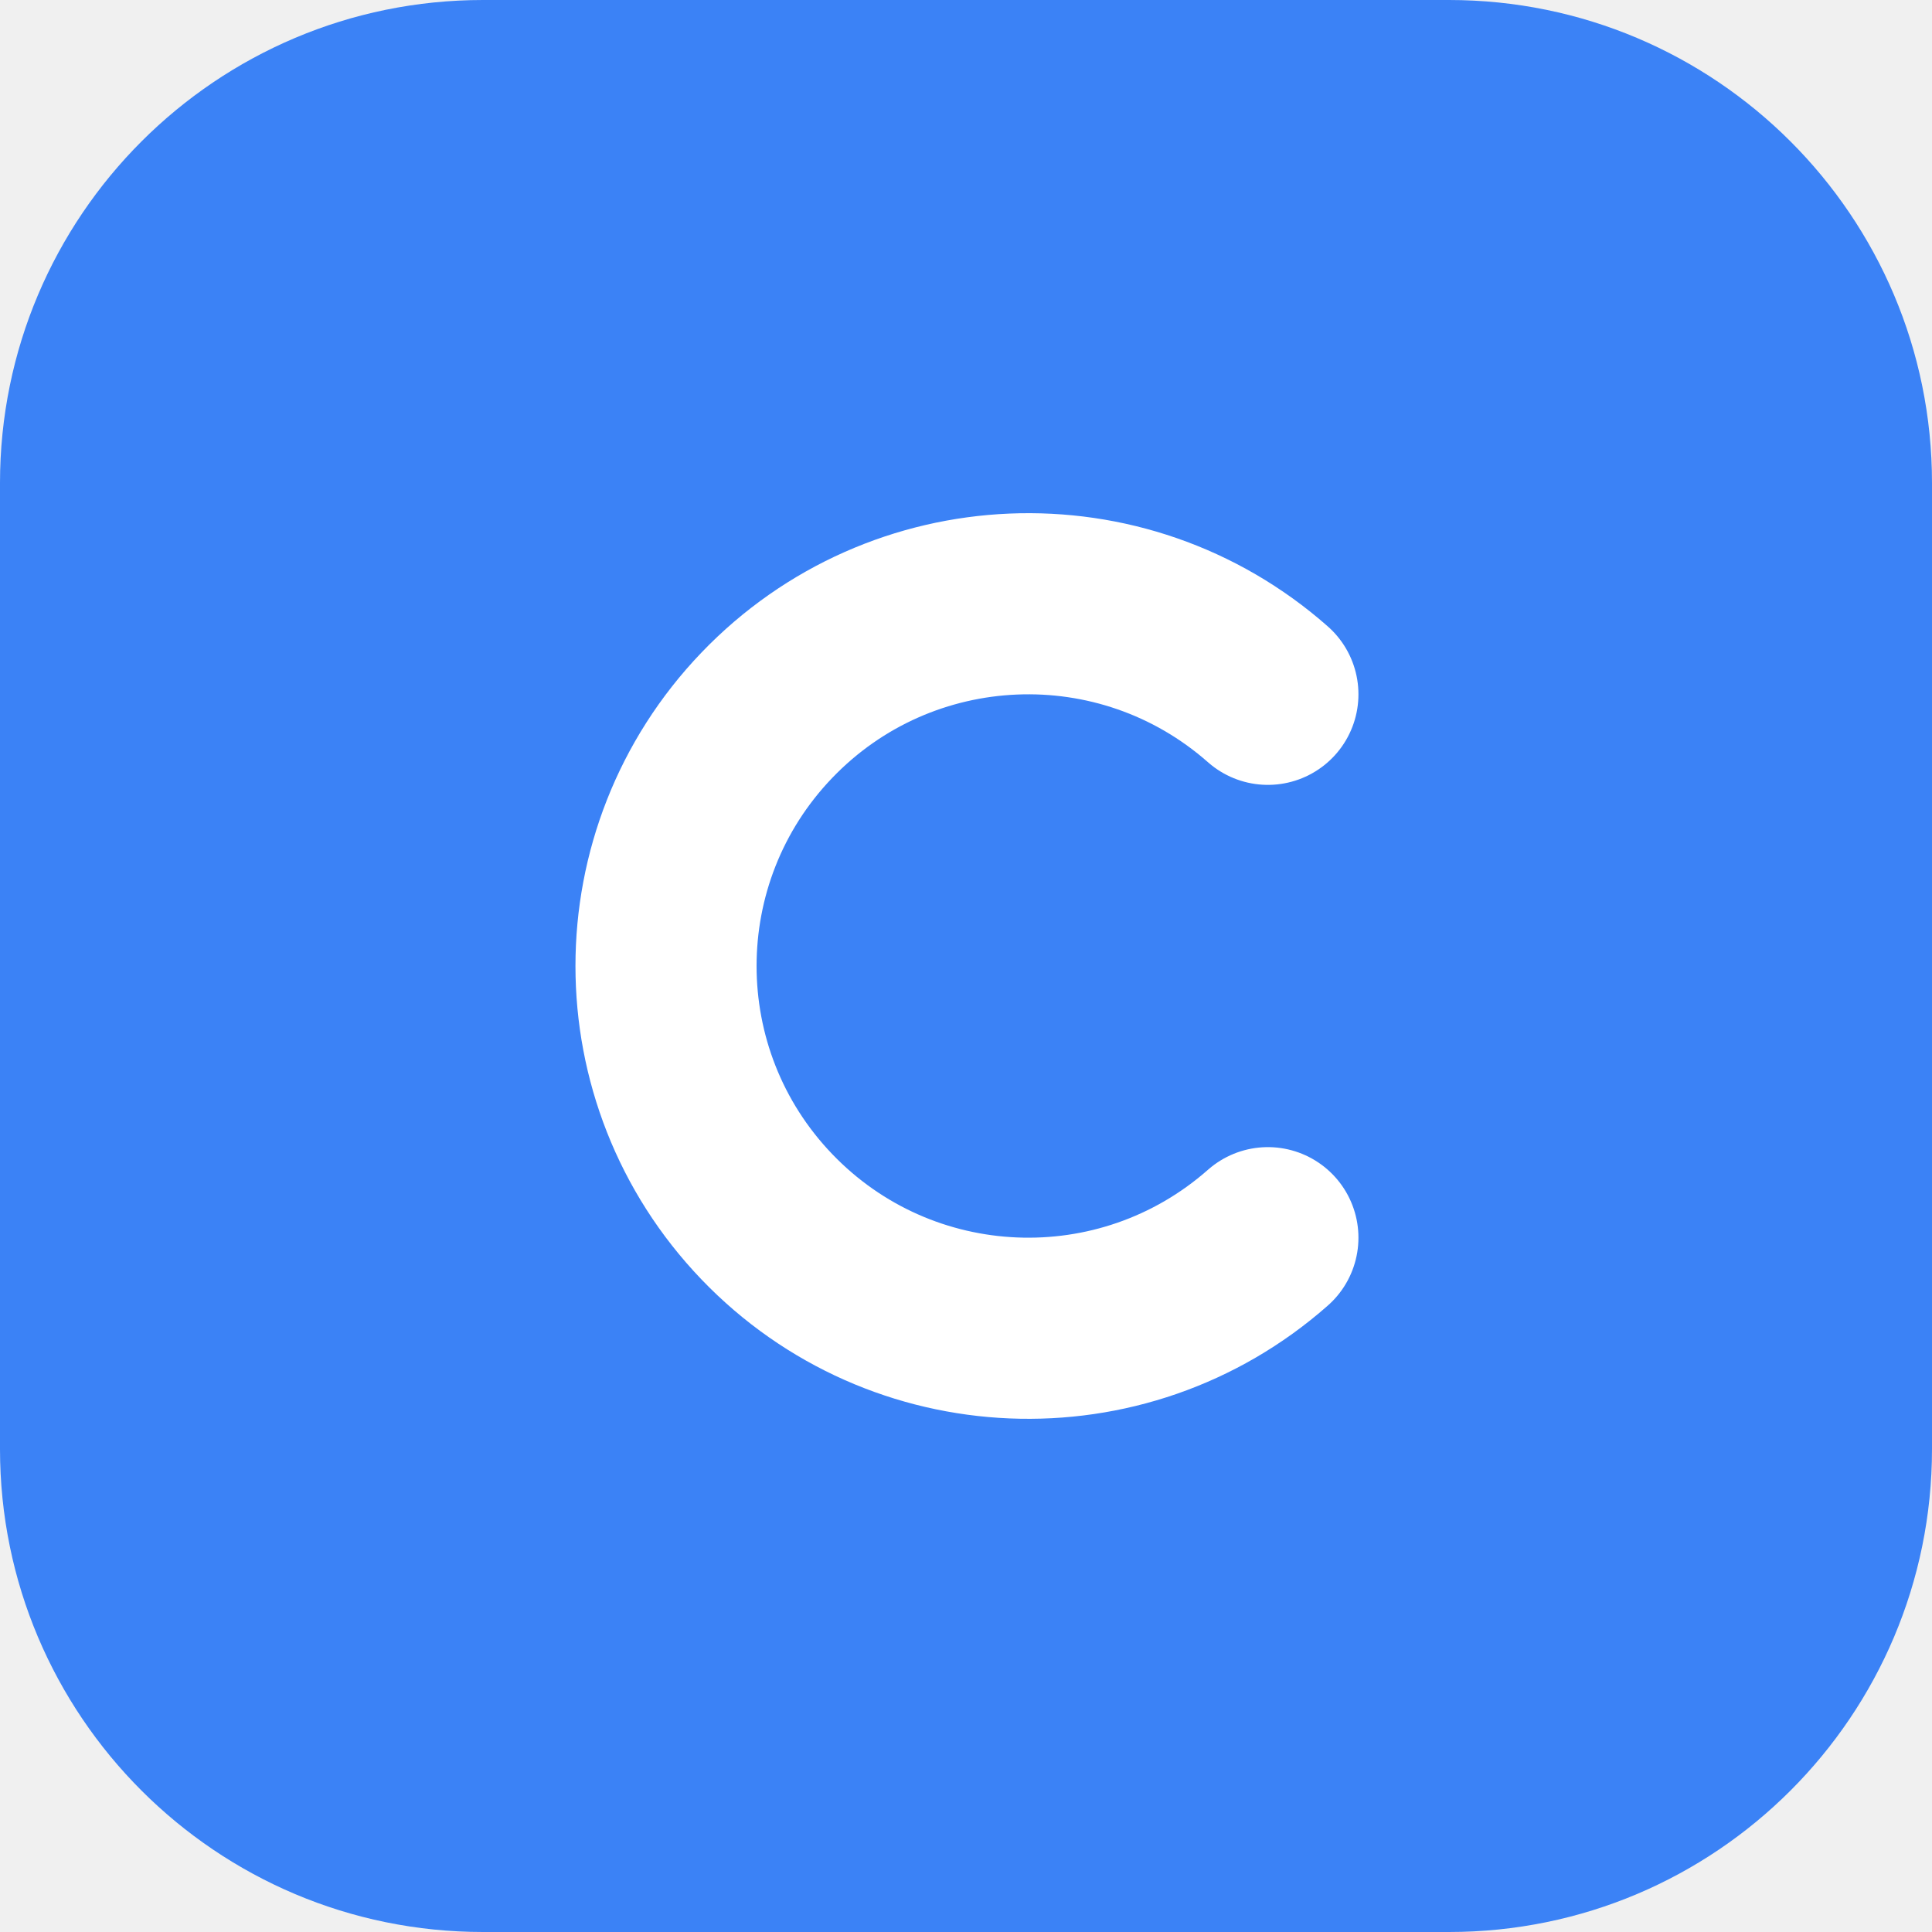
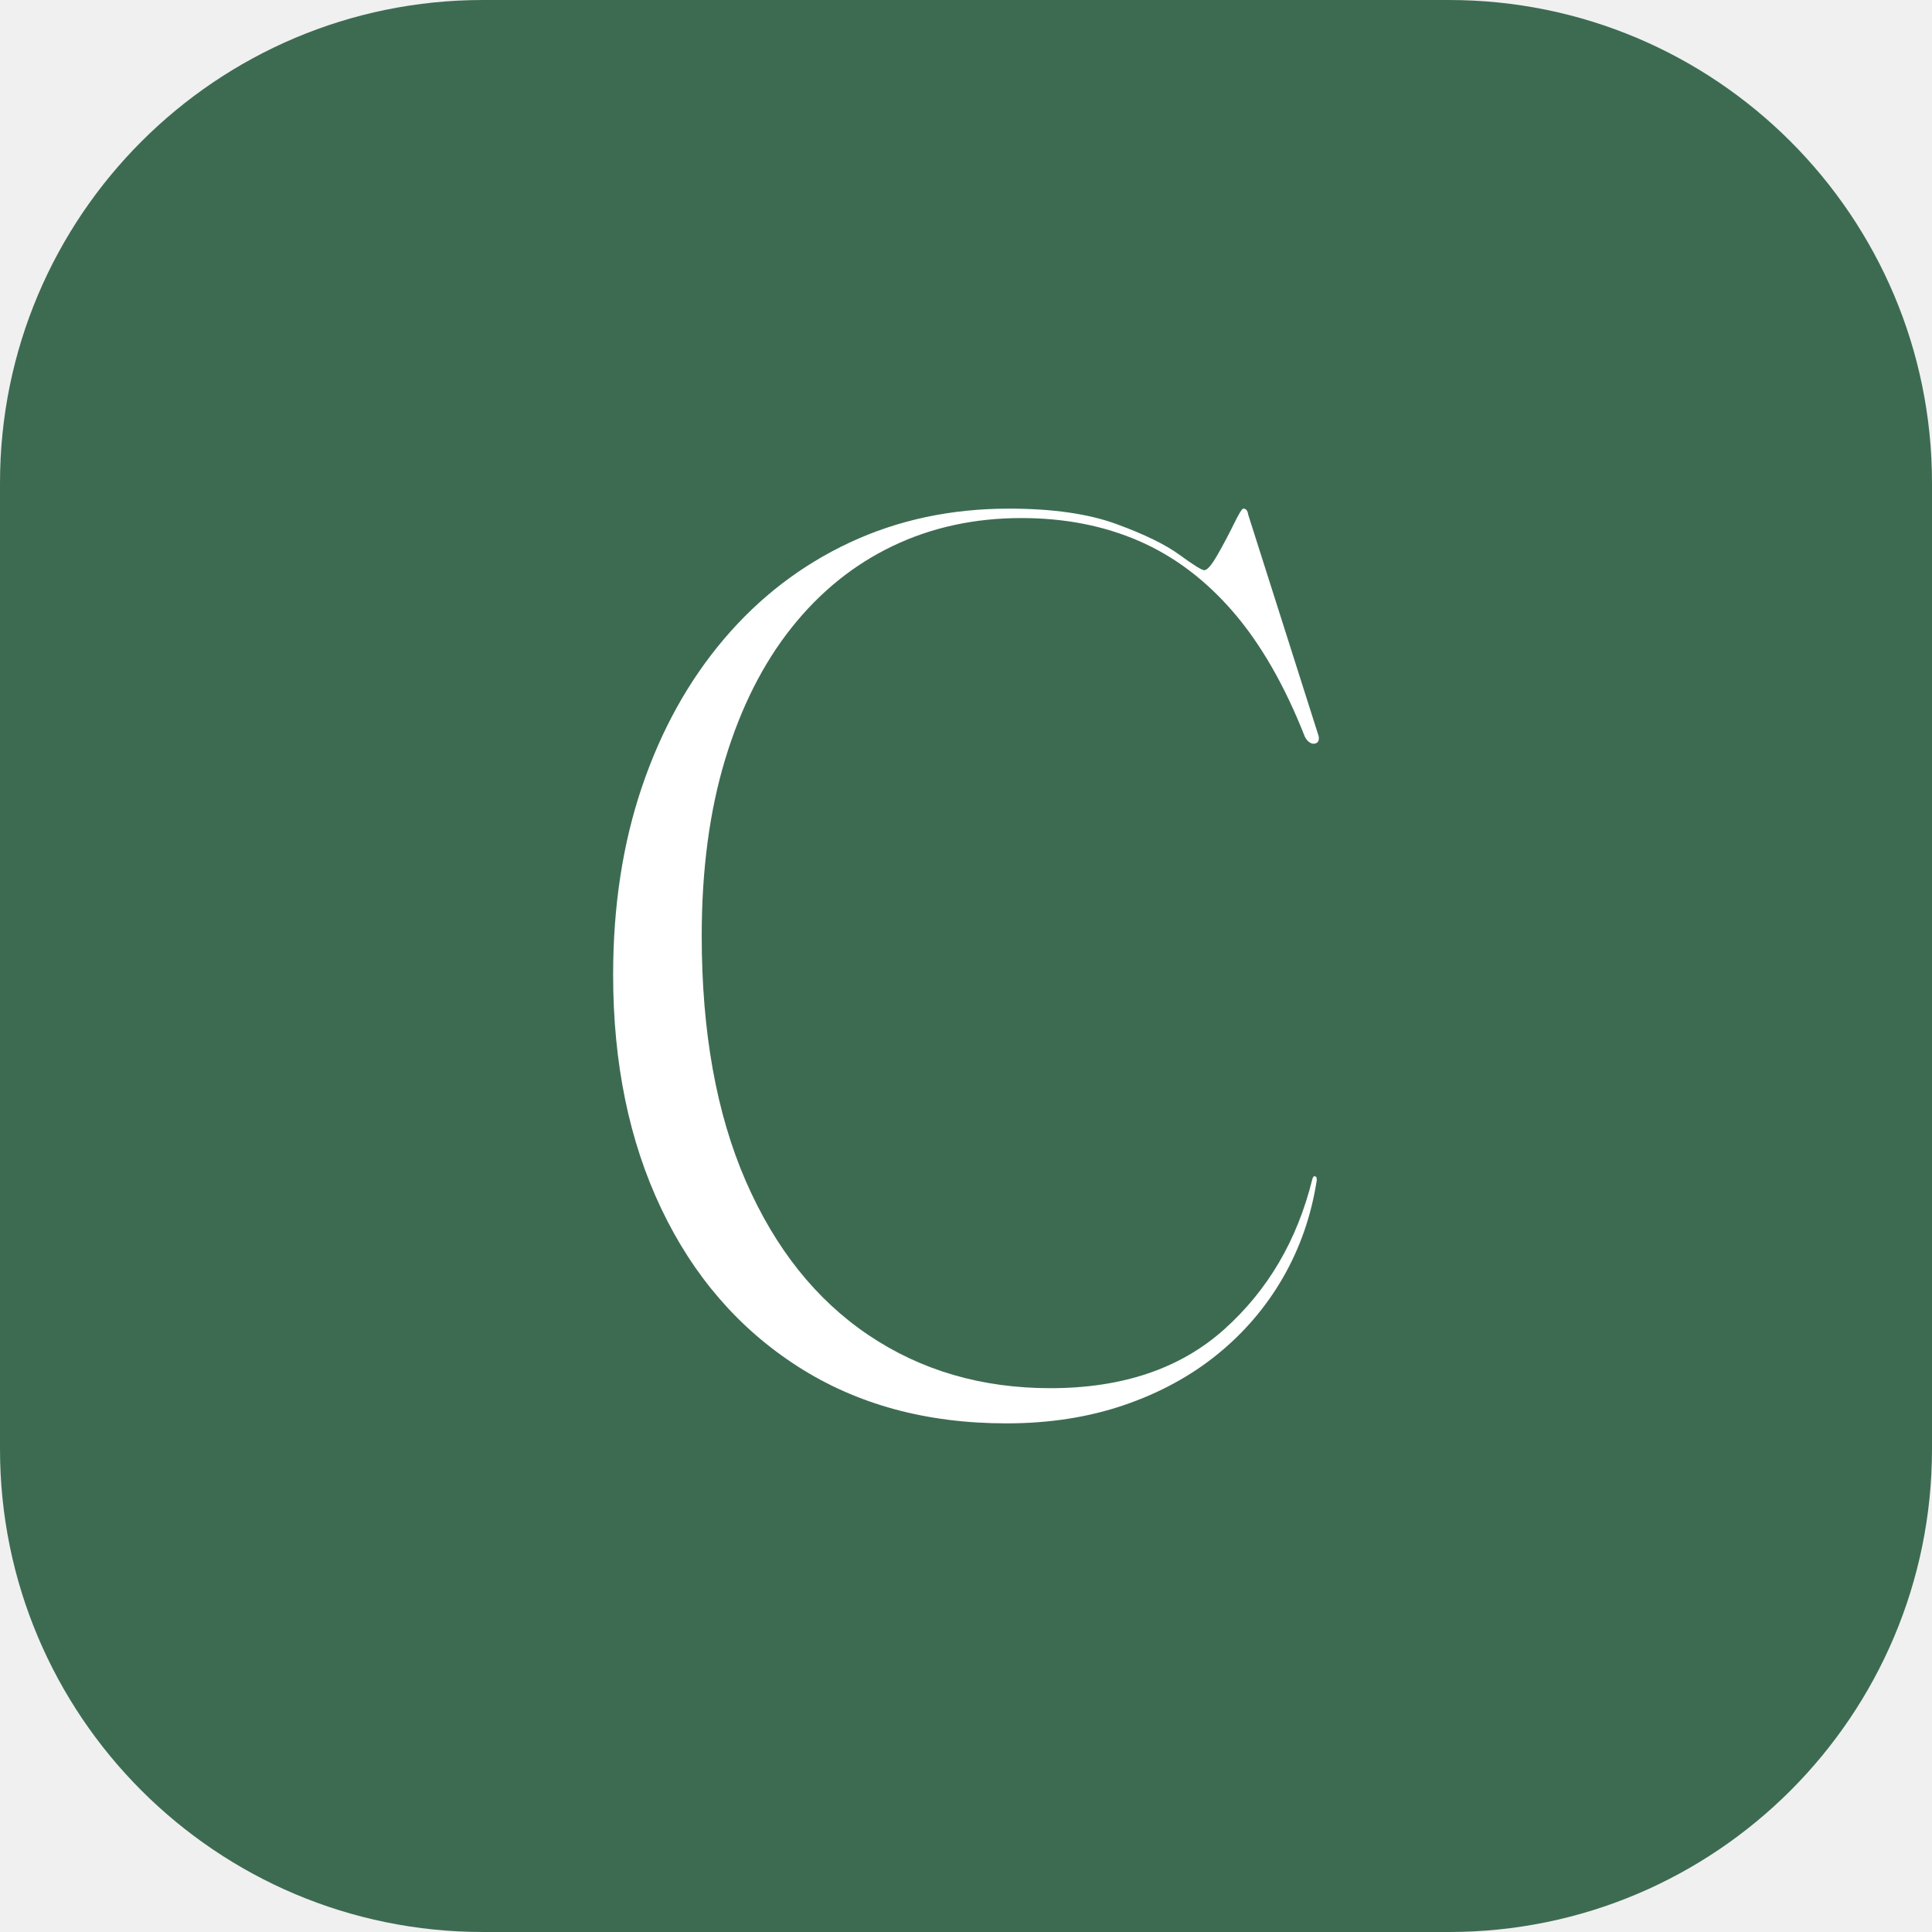
<svg xmlns="http://www.w3.org/2000/svg" viewBox="0 0 32 32">
-   <rect width="32" height="32" rx="8" fill="#3b82f6" />
-   <path d="M21 11.5a6 6 0 1 0 0 9" stroke="#ffffff" stroke-width="3" fill="none" stroke-linecap="round" />
+   <rect width="32" height="32" rx="8" fill="#3d6b52" />
+   <svg x="6" y="6" width="20" height="20" viewBox="0 0 1922 1922">
+     <path fill="#ffffff" transform="matrix(1,0,0,-1,328.33,1659.00)" d="M1191 357Q1178 273 1137.5 202.5Q1097 132 1033.0 80.0Q969 28 884.0 -1.0Q799 -30 697 -30Q506 -30 365.0 60.5Q224 151 147.5 312.0Q71 473 71 684Q71 848 117.0 983.5Q163 1119 247.5 1218.5Q332 1318 447.5 1372.0Q563 1426 701 1426Q805 1426 872.0 1401.5Q939 1377 972.5 1352.5Q1006 1328 1012 1328Q1019 1328 1033.0 1352.5Q1047 1377 1059.0 1401.5Q1071 1426 1074 1426Q1077 1426 1079.0 1424.0Q1081 1422 1082 1416L1193 1067Q1195 1062 1194.0 1057.5Q1193 1053 1188 1052Q1184 1051 1179.5 1054.0Q1175 1057 1172 1063Q1124 1185 1058.0 1261.5Q992 1338 908.0 1374.5Q824 1411 721 1411Q609 1411 516.0 1366.5Q423 1322 355.0 1236.5Q287 1151 249.5 1027.5Q212 904 212 746Q212 517 282.0 356.0Q352 195 477.5 110.5Q603 26 767 26Q939 26 1043.5 119.5Q1148 213 1184 359Q1185 362 1186.0 363.0Q1187 364 1188 363Q1190 363 1190.5 361.5Q1191 360 1191 357Z" />
+   </svg>
</svg>
